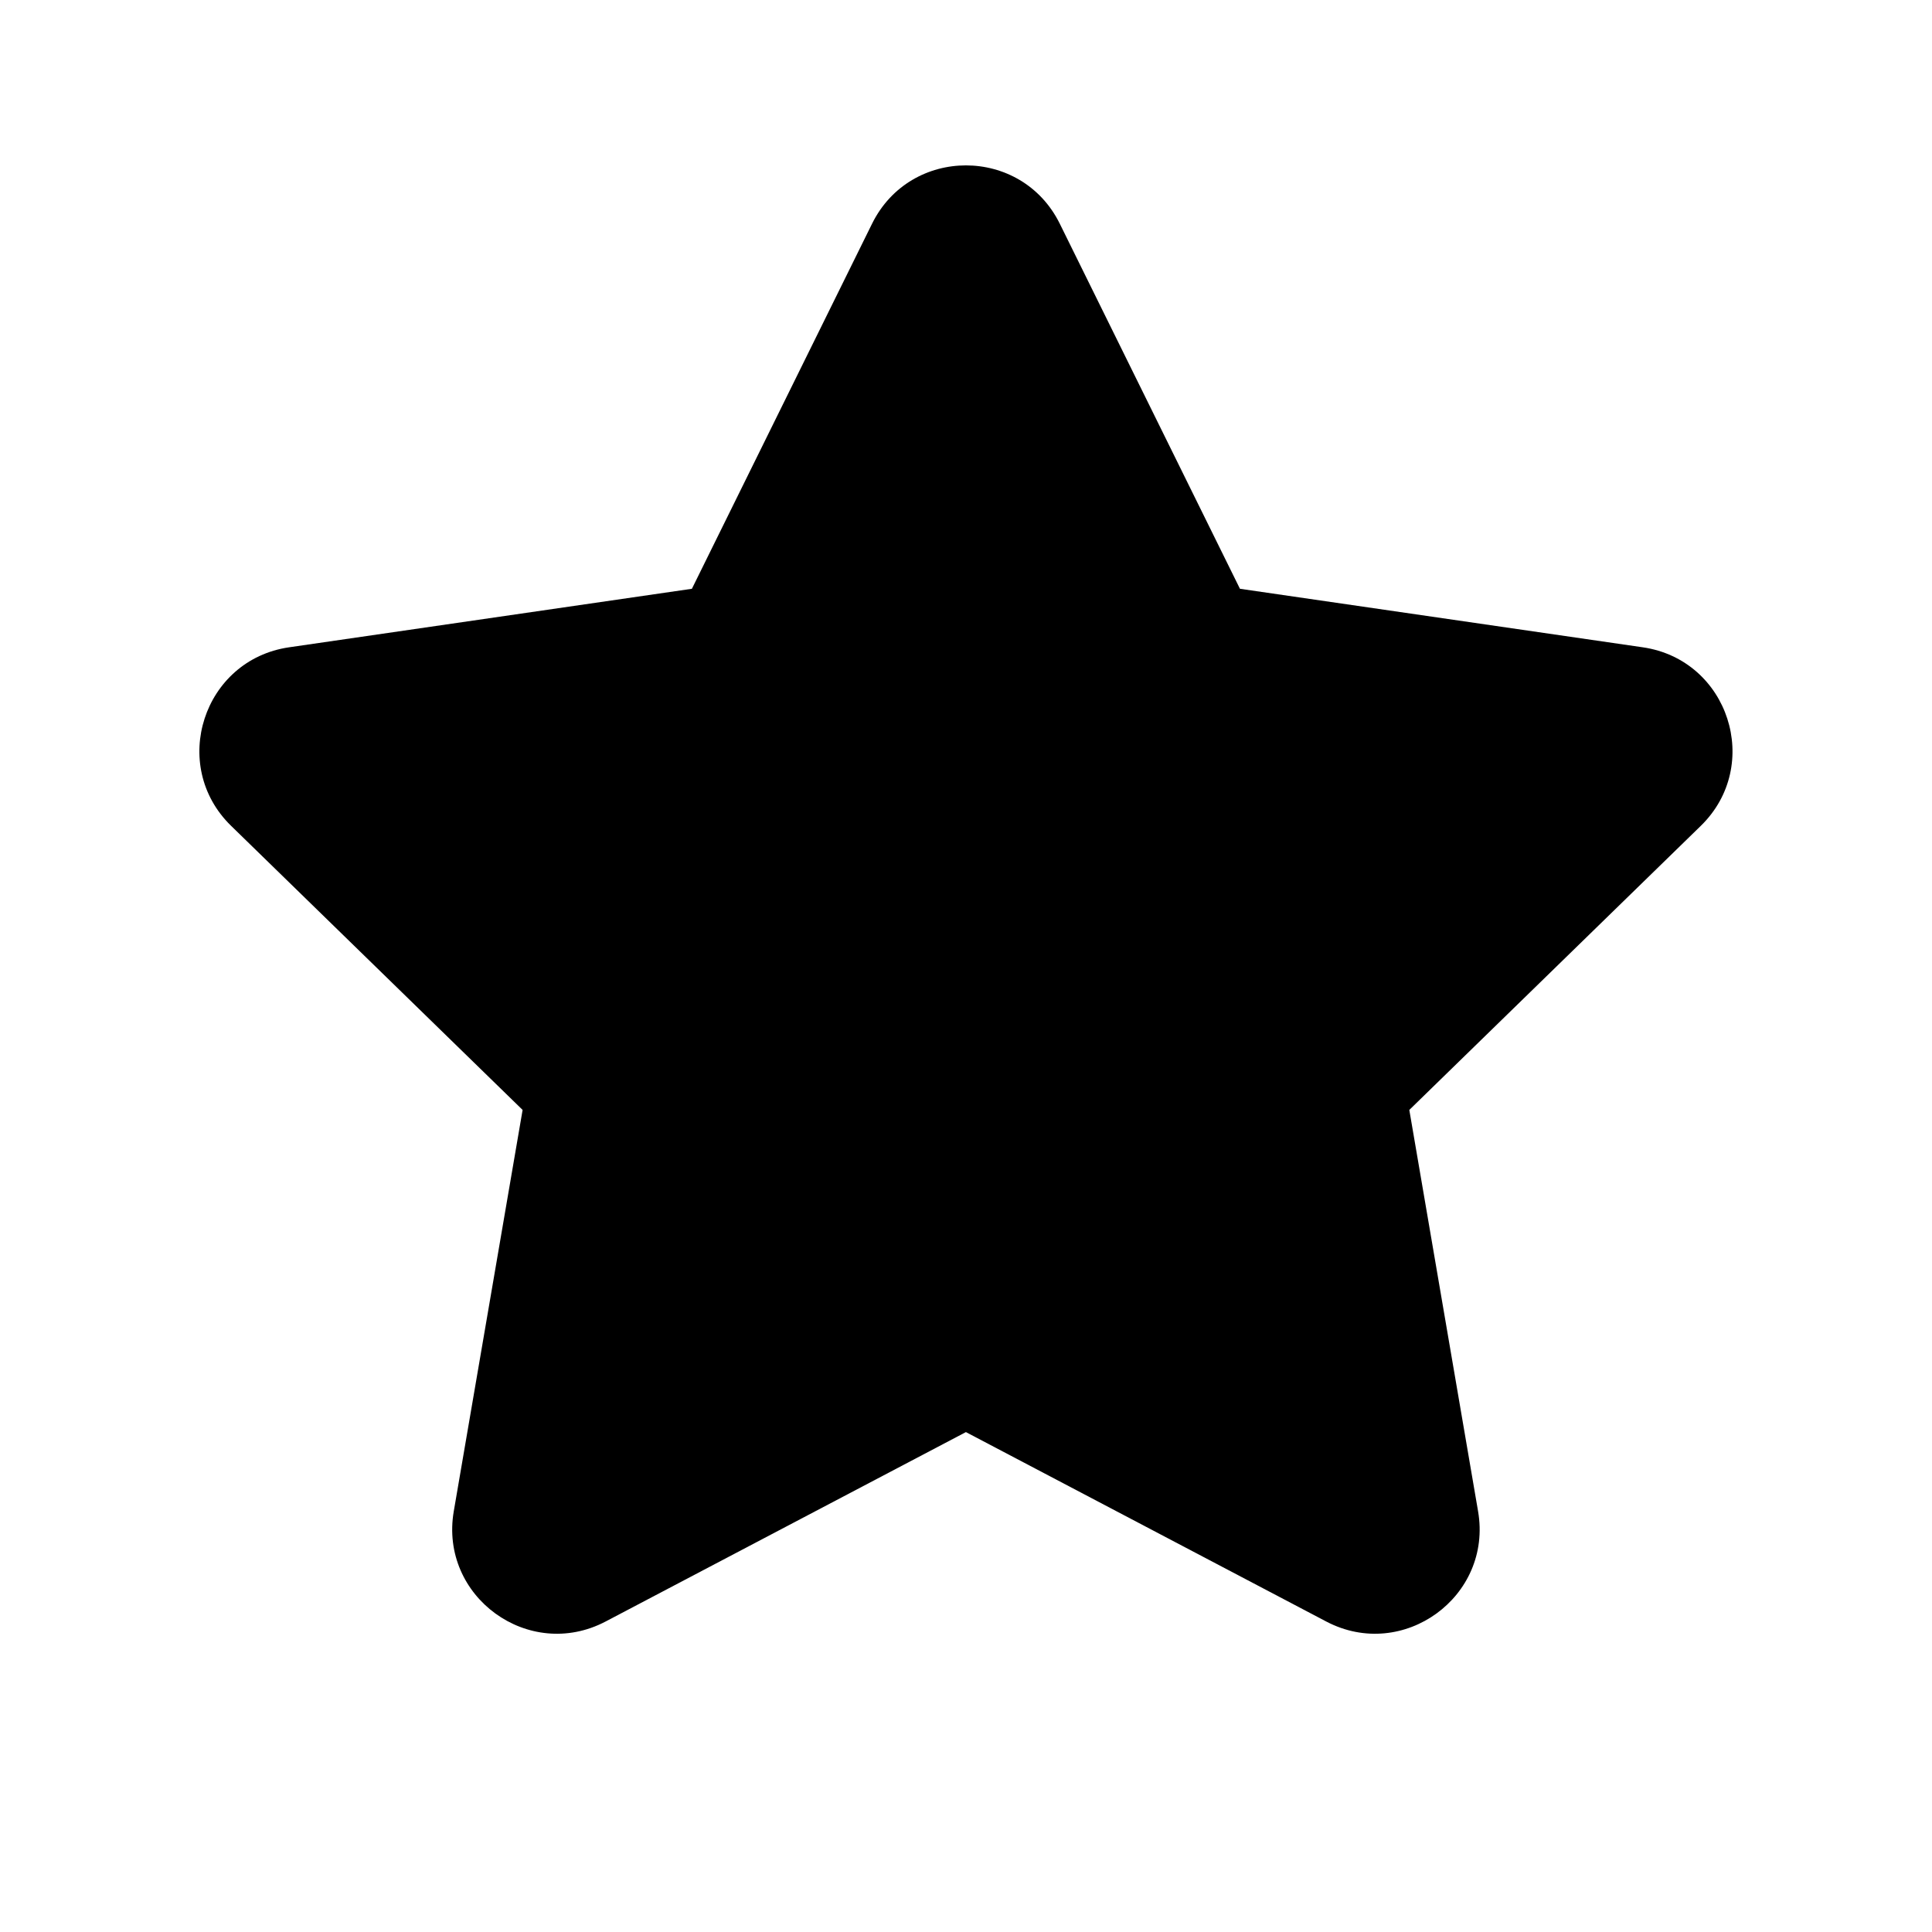
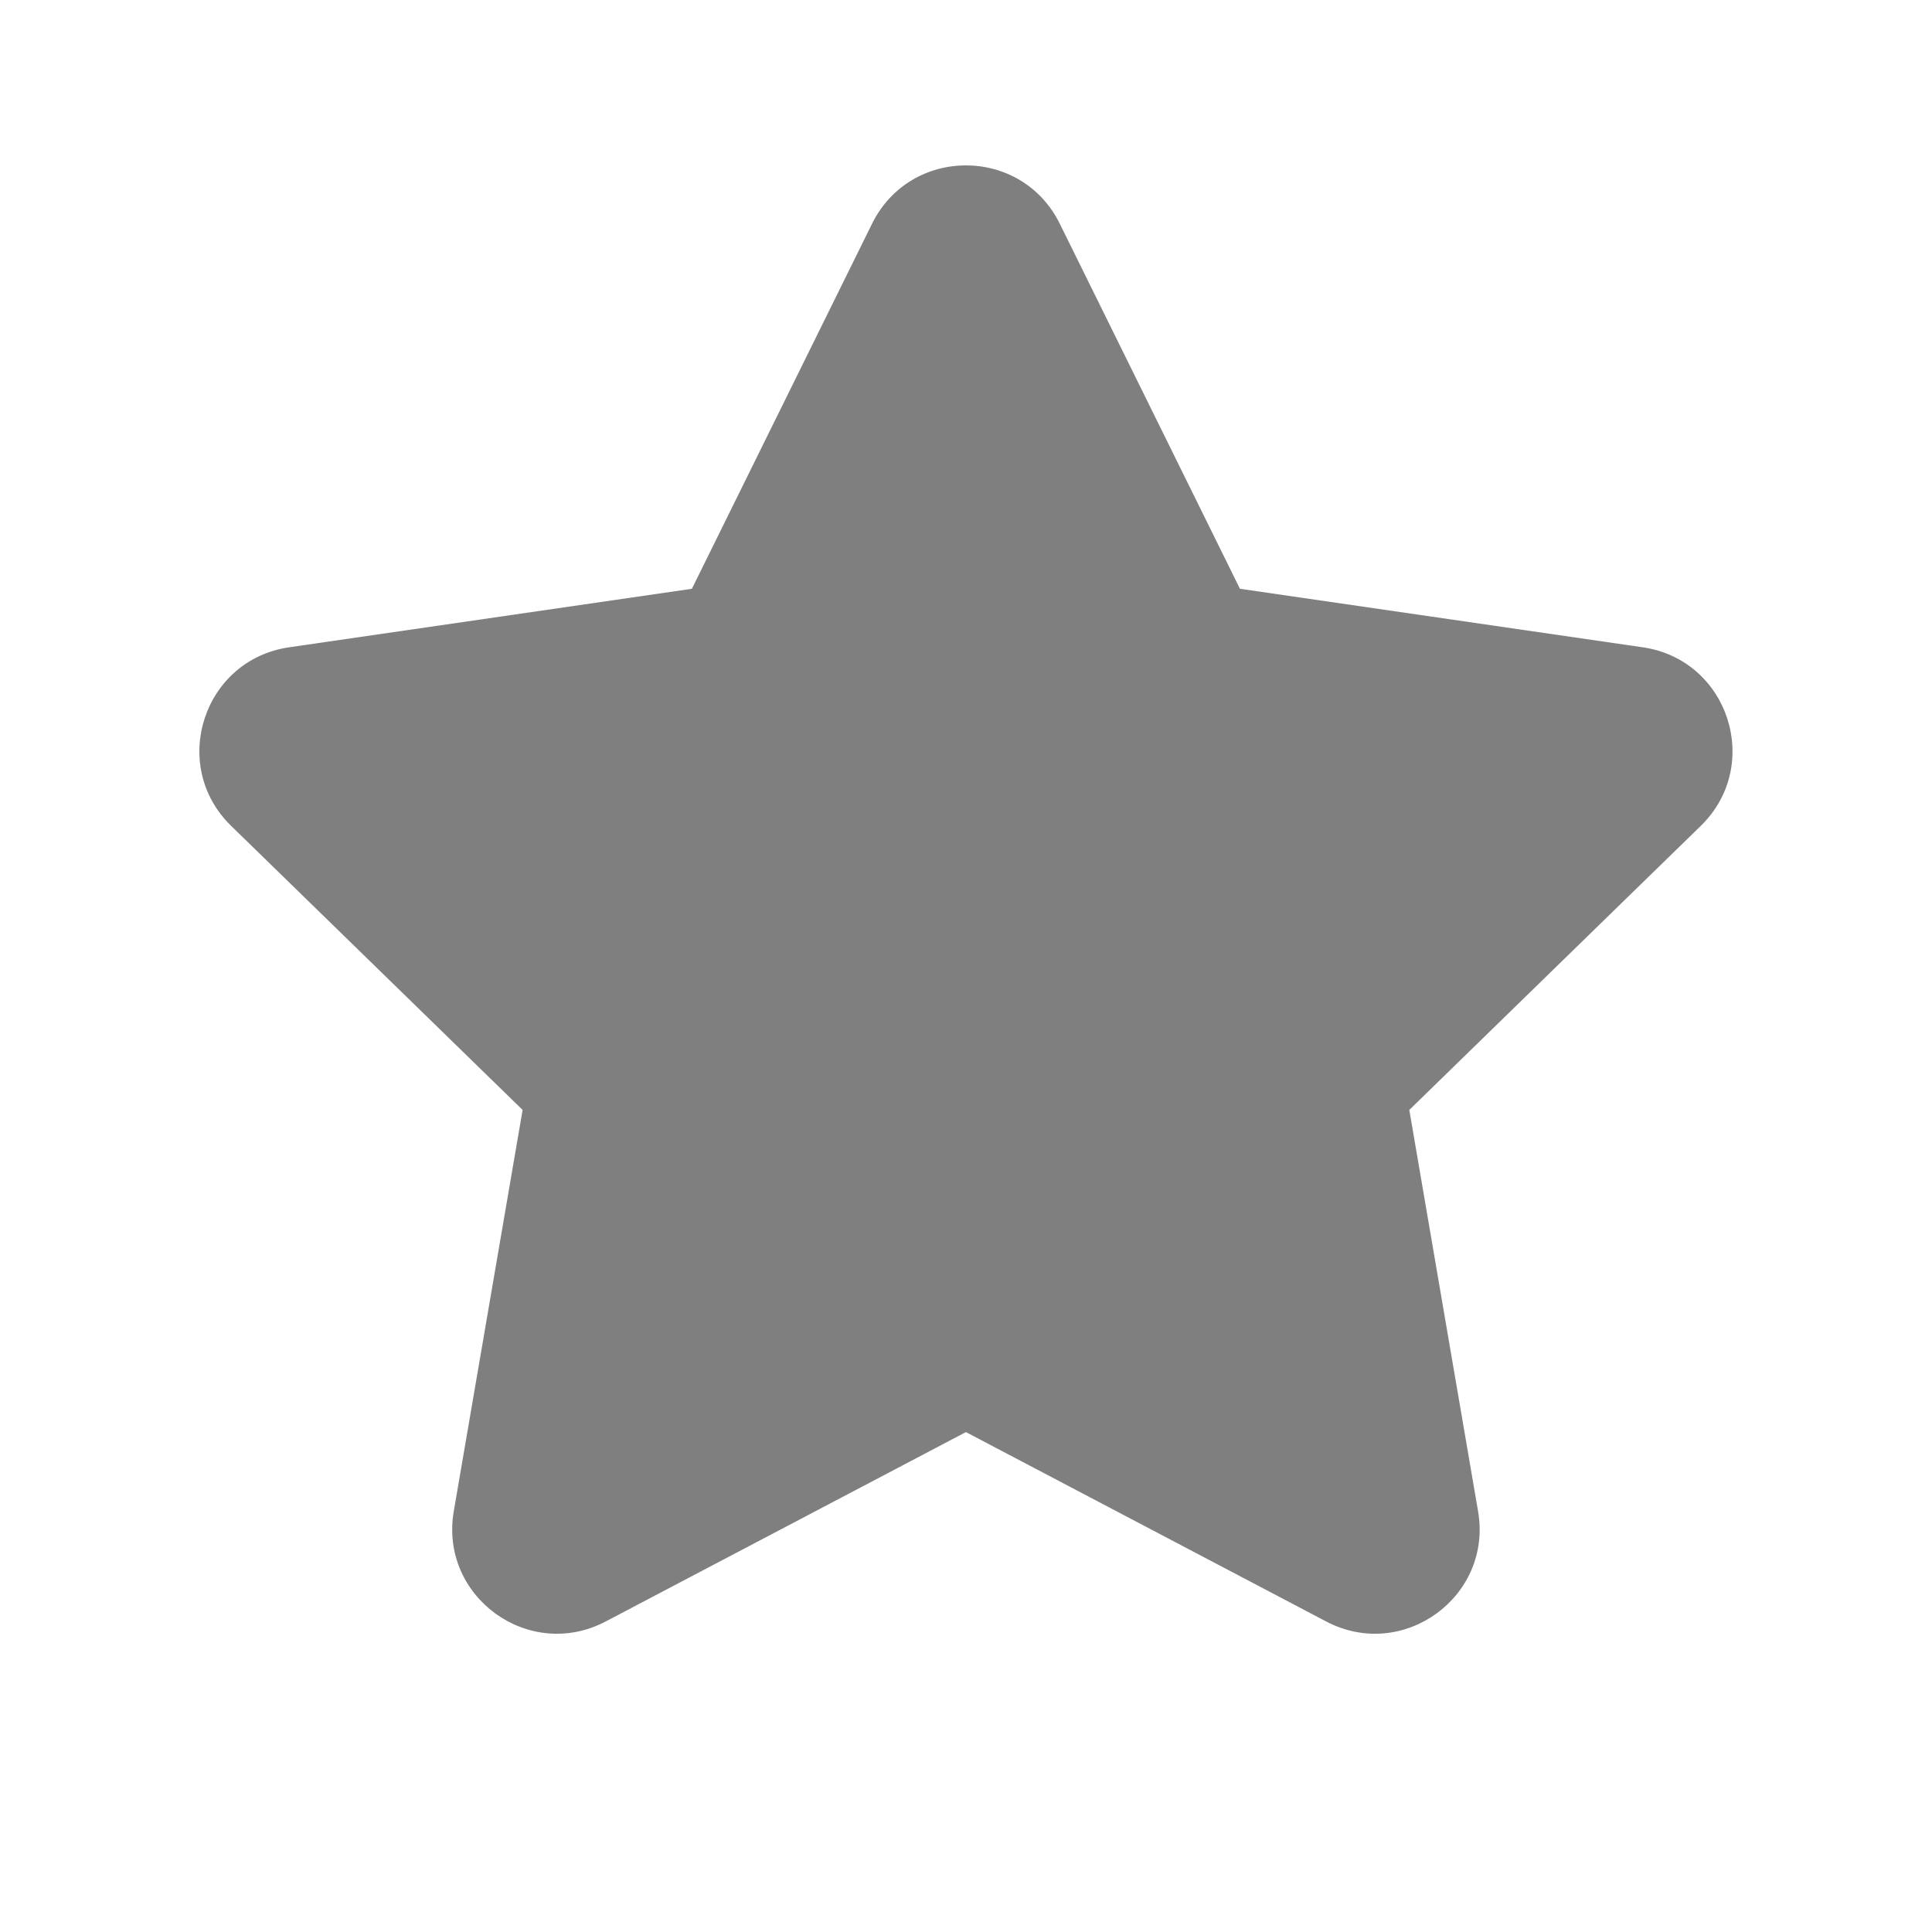
<svg xmlns="http://www.w3.org/2000/svg" fill="none" viewBox="0 0 24 24">
-   <path fill="currentColor" fill-rule="evenodd" d="M13.165 2.779C12.688 1.813 11.31 1.813 10.833 2.779L8.595 7.314L3.591 8.041C2.525 8.196 2.099 9.507 2.871 10.259L6.492 13.788L5.637 18.773C5.455 19.834 6.569 20.644 7.523 20.143L11.999 17.79L16.475 20.143C17.429 20.644 18.544 19.834 18.361 18.773L17.507 13.788L21.128 10.259C21.899 9.507 21.474 8.196 20.407 8.041L15.403 7.314L13.165 2.779Z" clip-rule="evenodd" />
+   <path fill="currentColor" fill-opacity=".5" fill-rule="evenodd" d="M13.165 2.779C12.688 1.813 11.31 1.813 10.833 2.779L8.595 7.314L3.591 8.041C2.525 8.196 2.099 9.507 2.871 10.259L6.492 13.788L5.637 18.773C5.455 19.834 6.569 20.644 7.523 20.143L11.999 17.79L16.475 20.143C17.429 20.644 18.544 19.834 18.361 18.773L17.507 13.788L21.128 10.259C21.899 9.507 21.474 8.196 20.407 8.041L15.403 7.314L13.165 2.779Z" clip-rule="evenodd" />
</svg>
